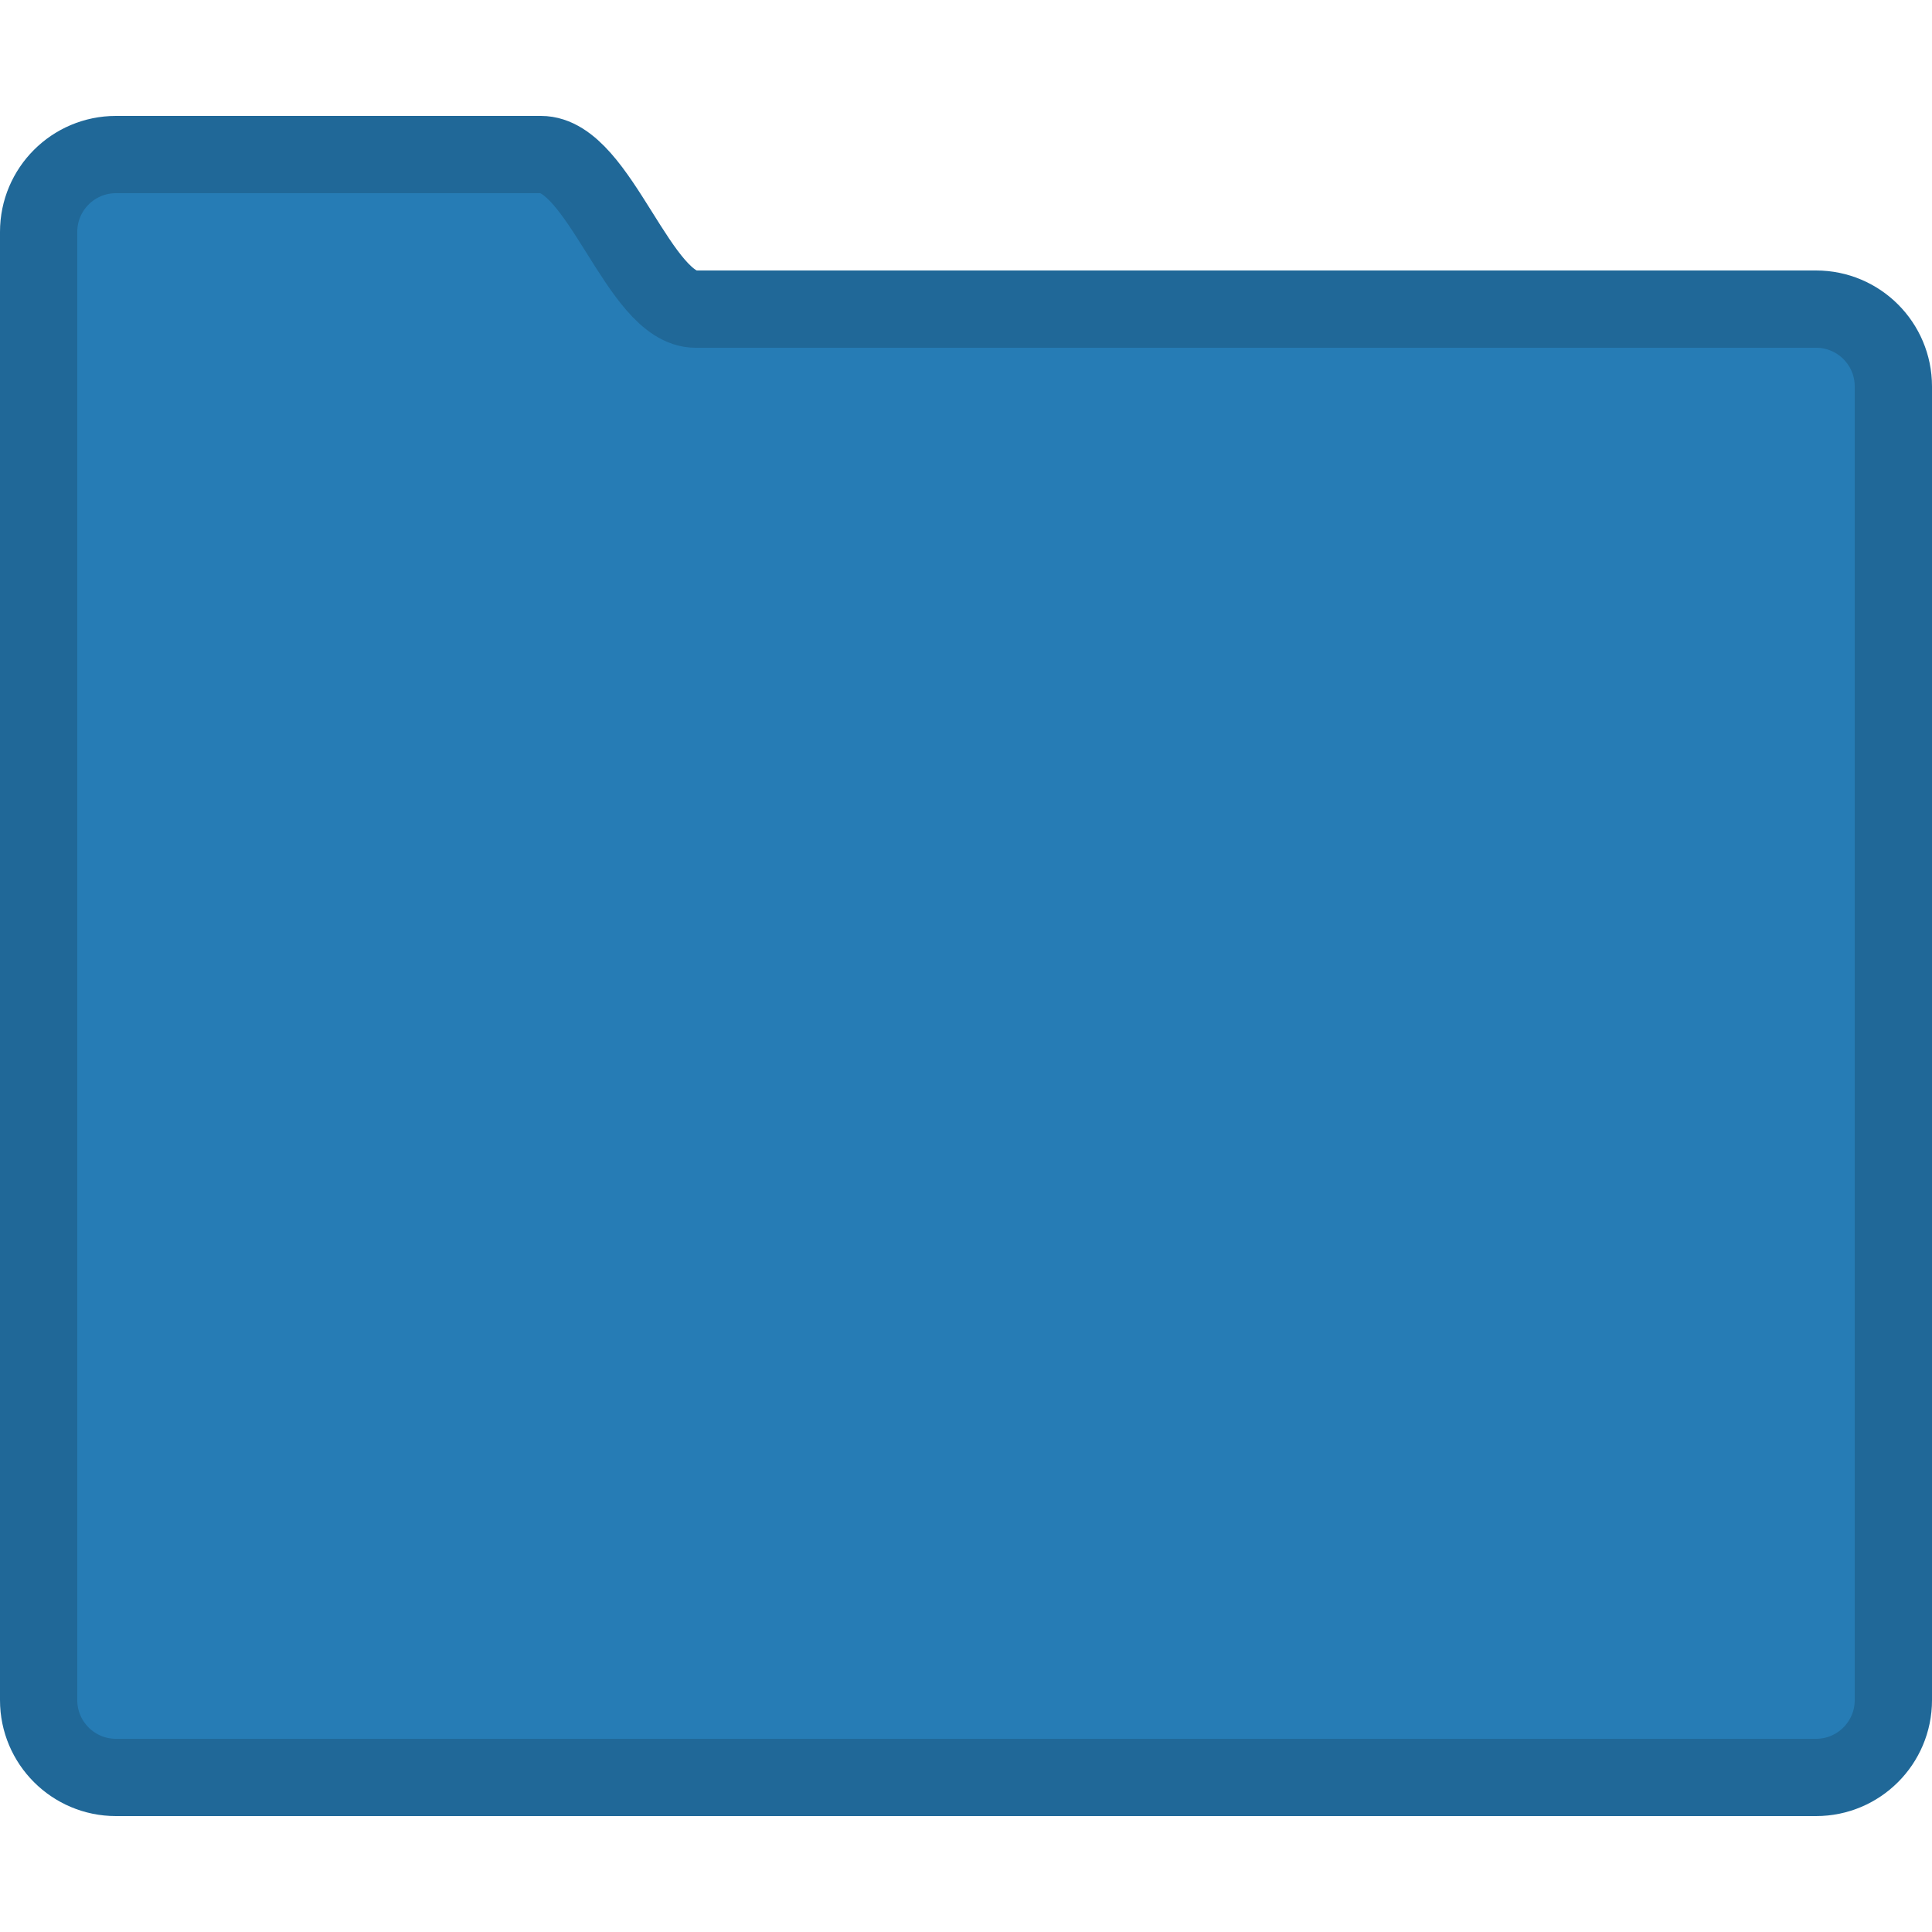
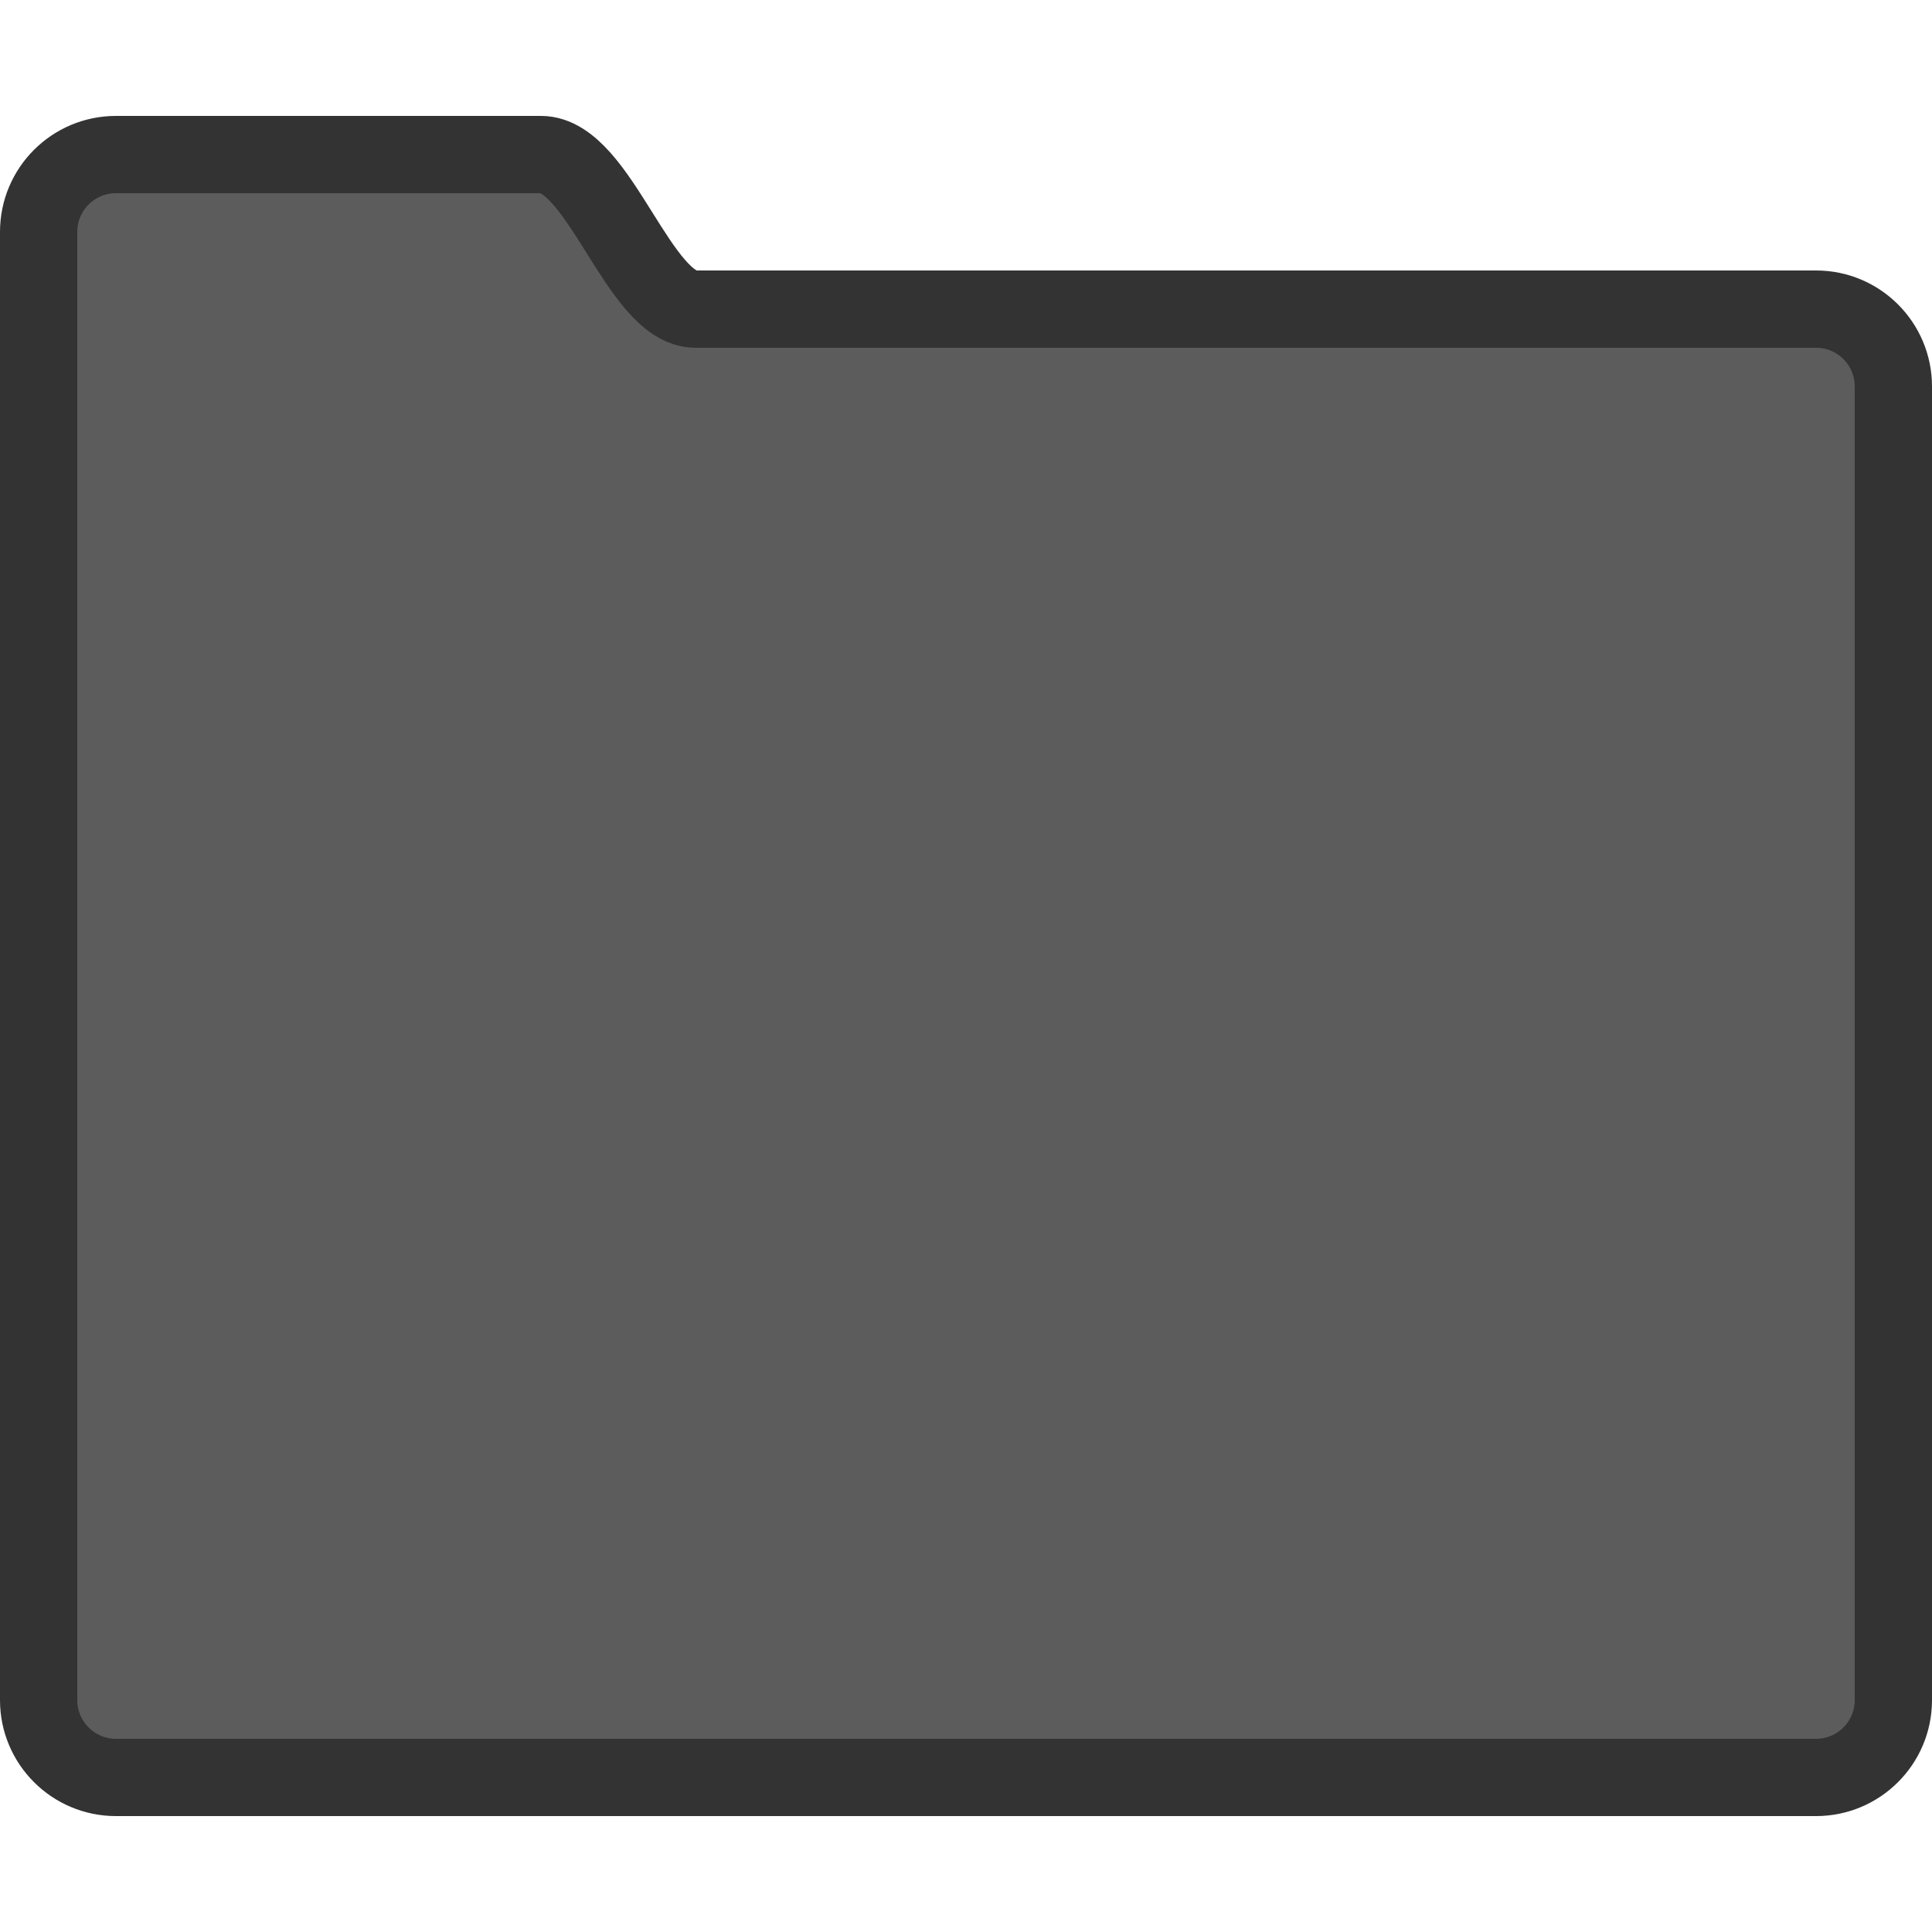
<svg xmlns="http://www.w3.org/2000/svg" enable-background="new 0 0 50 50" height="50px" id="Layer_1" version="1.1" viewBox="0 0 50 50" width="50px" xml:space="preserve">
  <defs id="defs11" />
  <rect fill="none" height="50" width="50" id="rect2" />
-   <path d="M47,8c0,0-27.648,0-29,0  c-1.469,0-2.484-4-4-4H3C1.896,4,1,4.896,1,6v4v30v4c0,1.104,0.896,2,2,2h44c1.104,0,2-0.896,2-2V10C49,8.896,48.104,8,47,8z" fill="none" stroke="#000000" stroke-linecap="round" stroke-miterlimit="10" stroke-width="2" id="path4" style="fill:#267cb5;fill-opacity:1;stroke:#206898;stroke-opacity:1" />
+   <path d="M47,8c0,0-27.648,0-29,0  c-1.469,0-2.484-4-4-4H3C1.896,4,1,4.896,1,6v4v30v4c0,1.104,0.896,2,2,2h44c1.104,0,2-0.896,2-2V10C49,8.896,48.104,8,47,8z" fill="none" stroke="#000000" stroke-linecap="round" stroke-miterlimit="10" stroke-width="2" id="path4" style="fill:#5c5c5c;fill-opacity:1;stroke:#333333;stroke-opacity:1" />
</svg>
